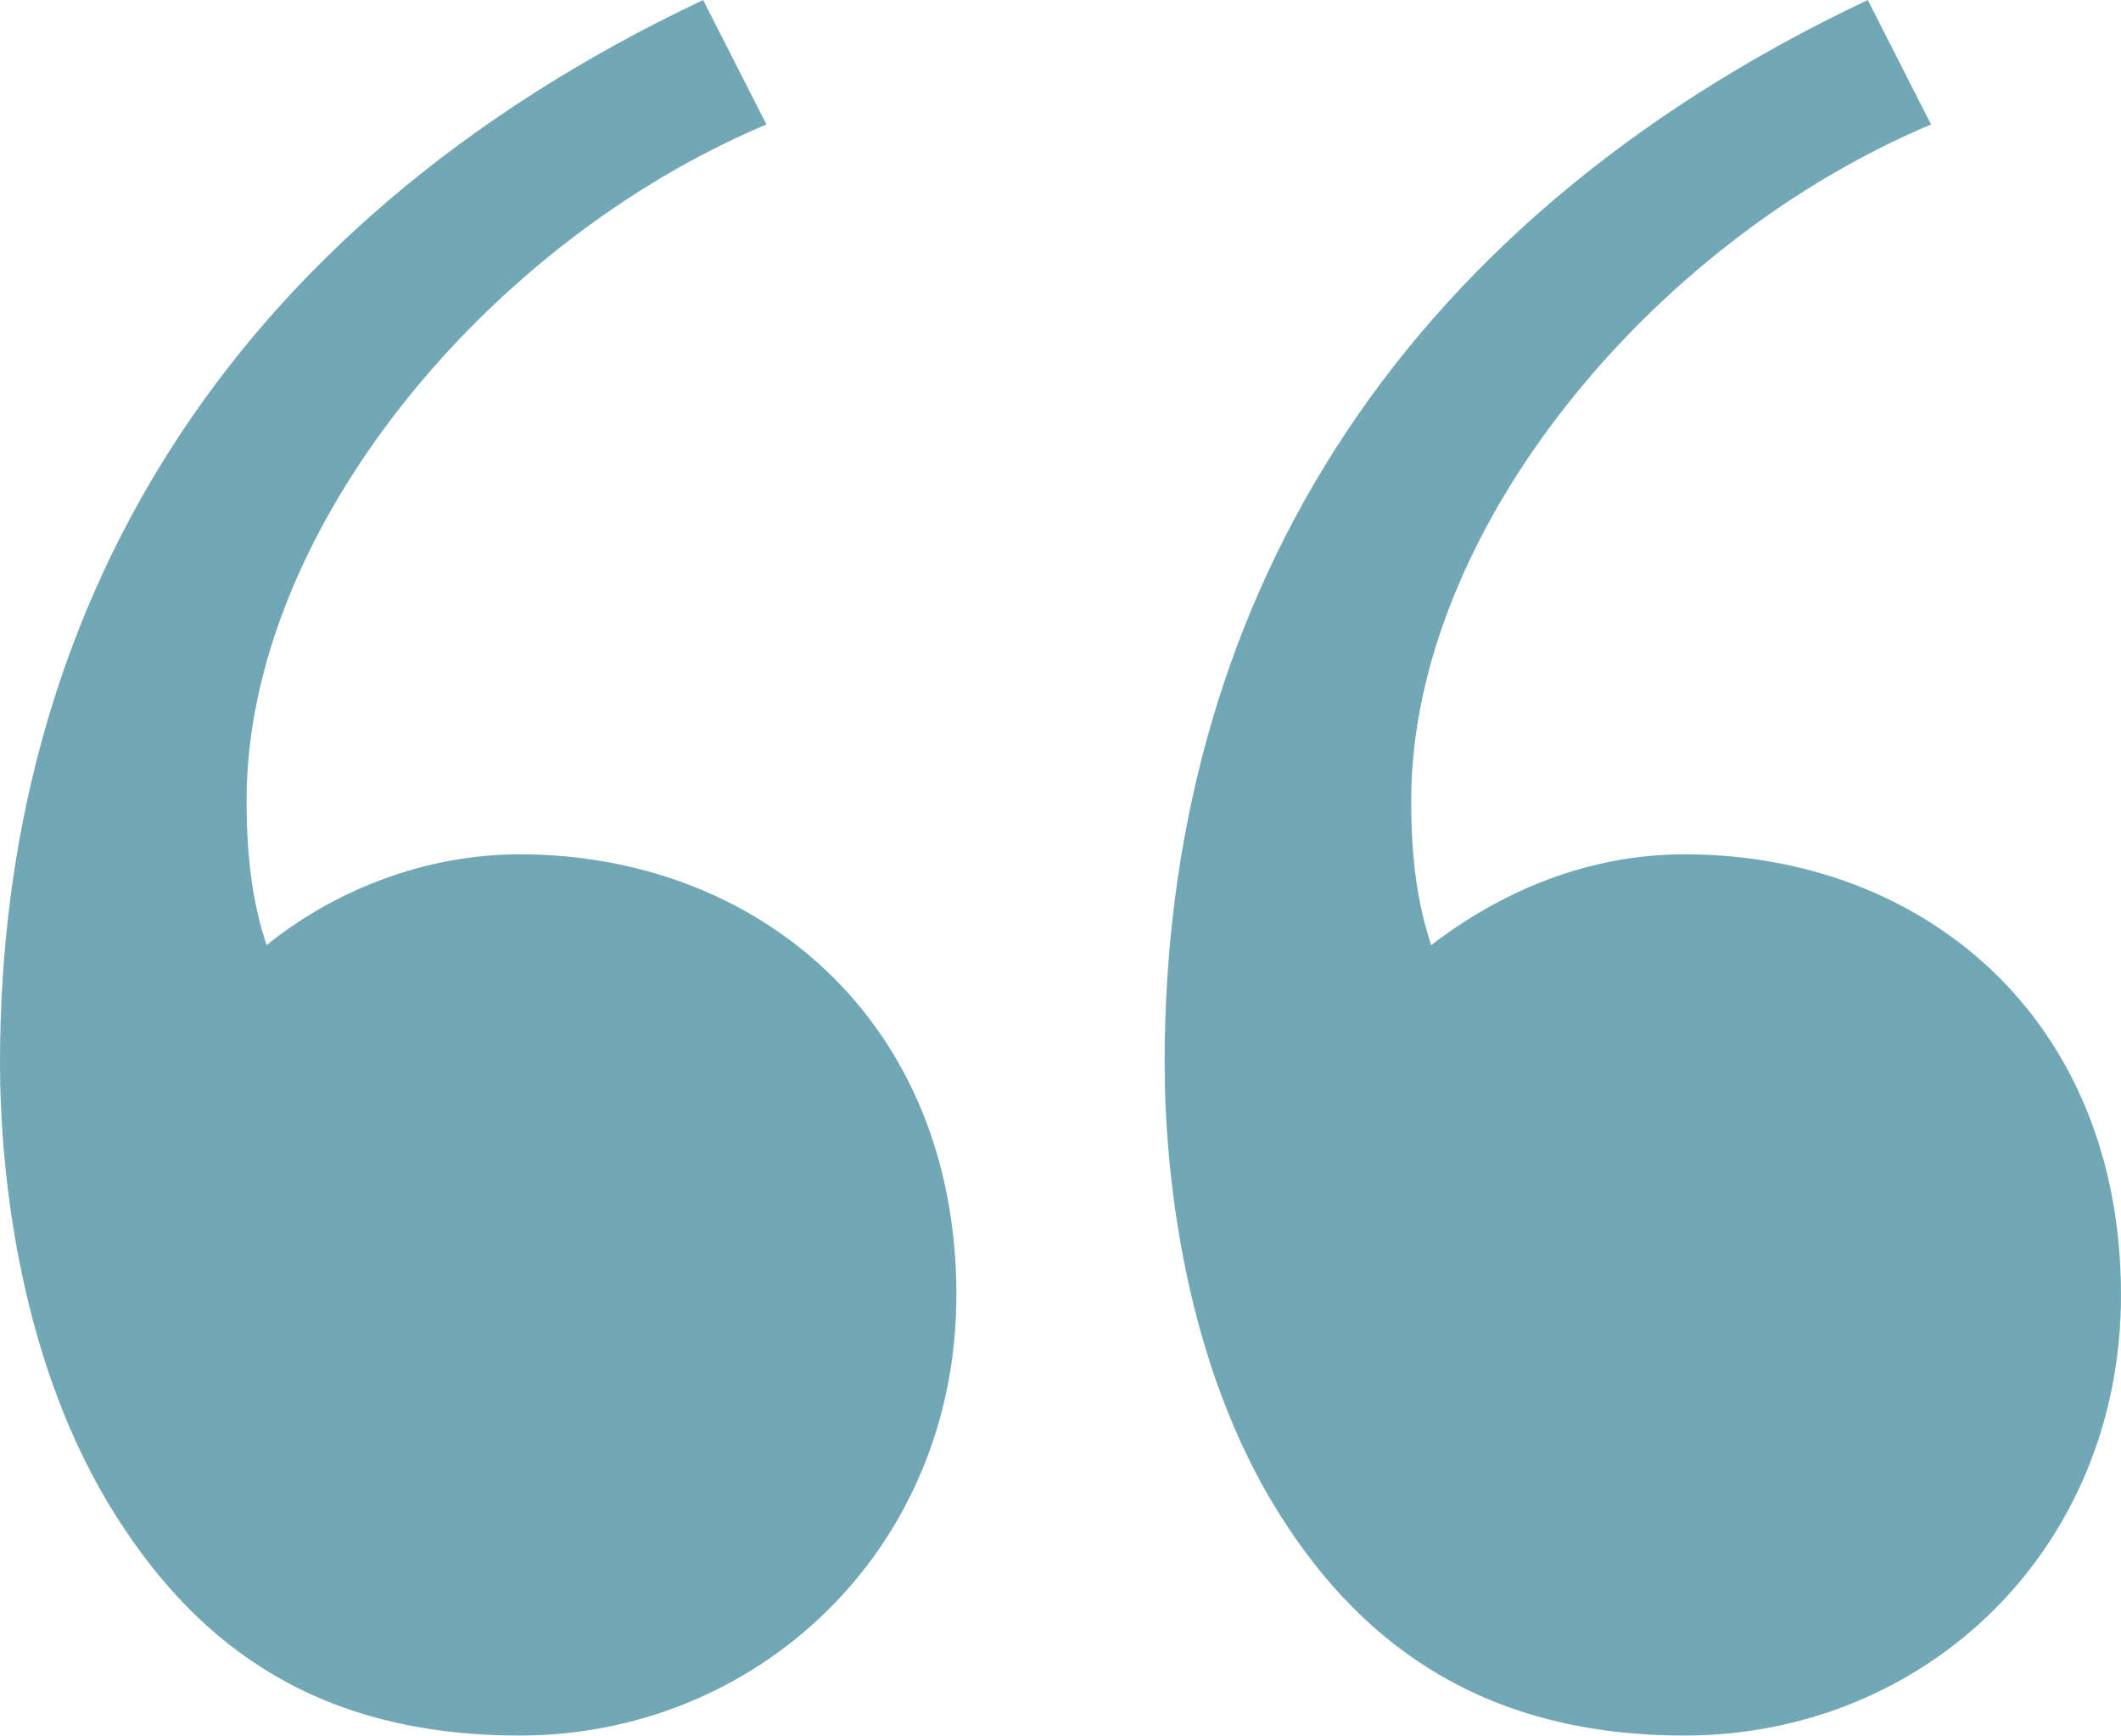
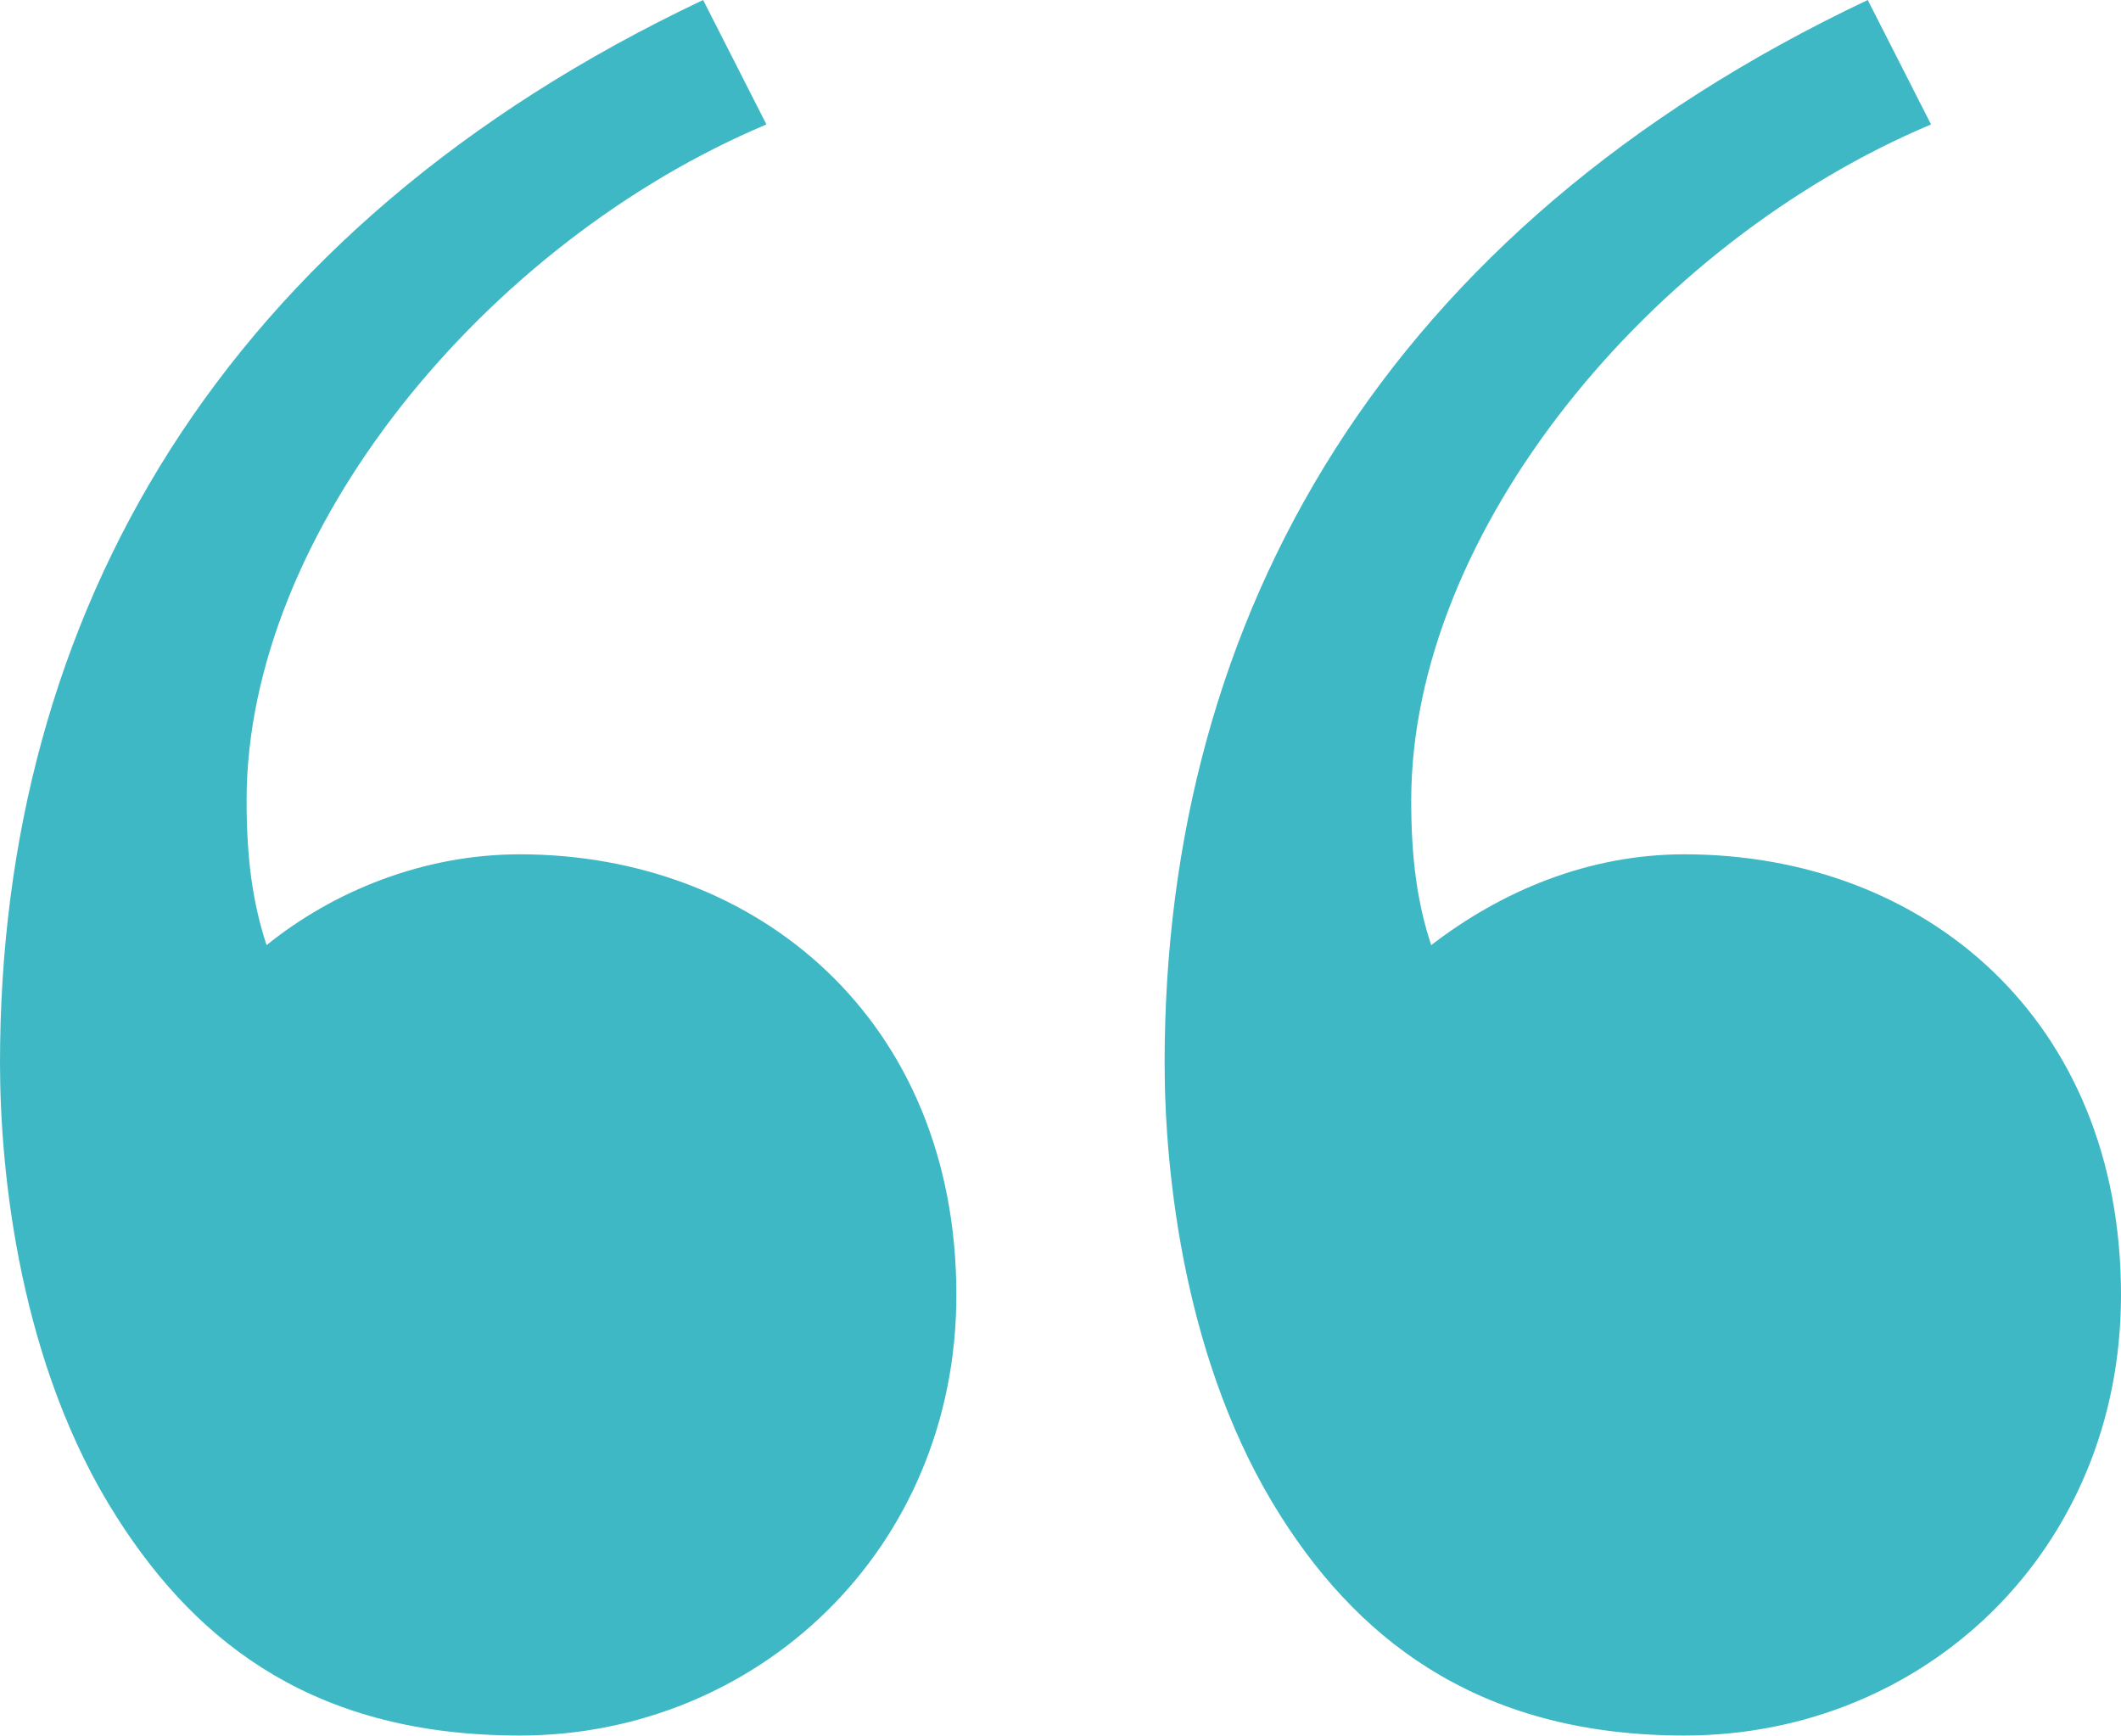
- <svg xmlns="http://www.w3.org/2000/svg" width="275" height="225" viewBox="0 0 275 225">
-   <path fill="#72A8B5" d="M143.401,377 C174.077,377 200,353.017 200,319.878 C200,284.122 174.077,262.756 143.401,262.756 C130.871,262.756 119.206,267.552 110.564,274.529 C108.836,269.297 107.972,263.628 107.972,255.779 C107.972,220.895 139.08,183.395 175.373,168.134 L167.164,152 C104.516,181.651 76,231.797 76,289.791 C76,304.18 78.592,329.035 91.122,348.657 C101.923,365.663 117.477,377 143.401,377 Z M294.401,377 C325.509,377 351,353.017 351,319.878 C351,284.122 325.509,262.756 294.401,262.756 C281.871,262.756 270.638,267.552 261.564,274.529 C259.836,269.297 258.972,263.628 258.972,255.779 C258.972,220.895 290.08,183.395 326.373,168.134 L318.164,152 C255.516,181.651 227,231.797 227,289.791 C227,304.18 229.592,329.035 242.122,348.657 C252.923,365.663 268.909,377 294.401,377 Z" transform="translate(-76 -152)" />
+ <svg xmlns="http://www.w3.org/2000/svg" width="275" height="225">
+   <path fill="#3EB8C4" d="M67.4 225c30.677 0 56.6-23.983 56.6-57.122 0-35.756-25.923-57.122-56.6-57.122-12.529 0-24.194 4.796-32.836 11.773-1.728-5.232-2.592-10.901-2.592-18.75 0-34.884 31.108-72.384 67.4-87.645L91.165 0C28.516 29.651 0 79.797 0 137.79c0 14.39 2.592 39.245 15.122 58.867C25.923 213.663 41.477 225 67.401 225zm151 0c31.109 0 56.6-23.983 56.6-57.122 0-35.756-25.491-57.122-56.6-57.122-12.529 0-23.762 4.796-32.836 11.773-1.728-5.232-2.592-10.901-2.592-18.75 0-34.884 31.108-72.384 67.4-87.645L242.165 0C179.516 29.651 151 79.797 151 137.79c0 14.39 2.592 39.245 15.122 58.867C176.923 213.663 192.909 225 218.401 225z" />
</svg>
